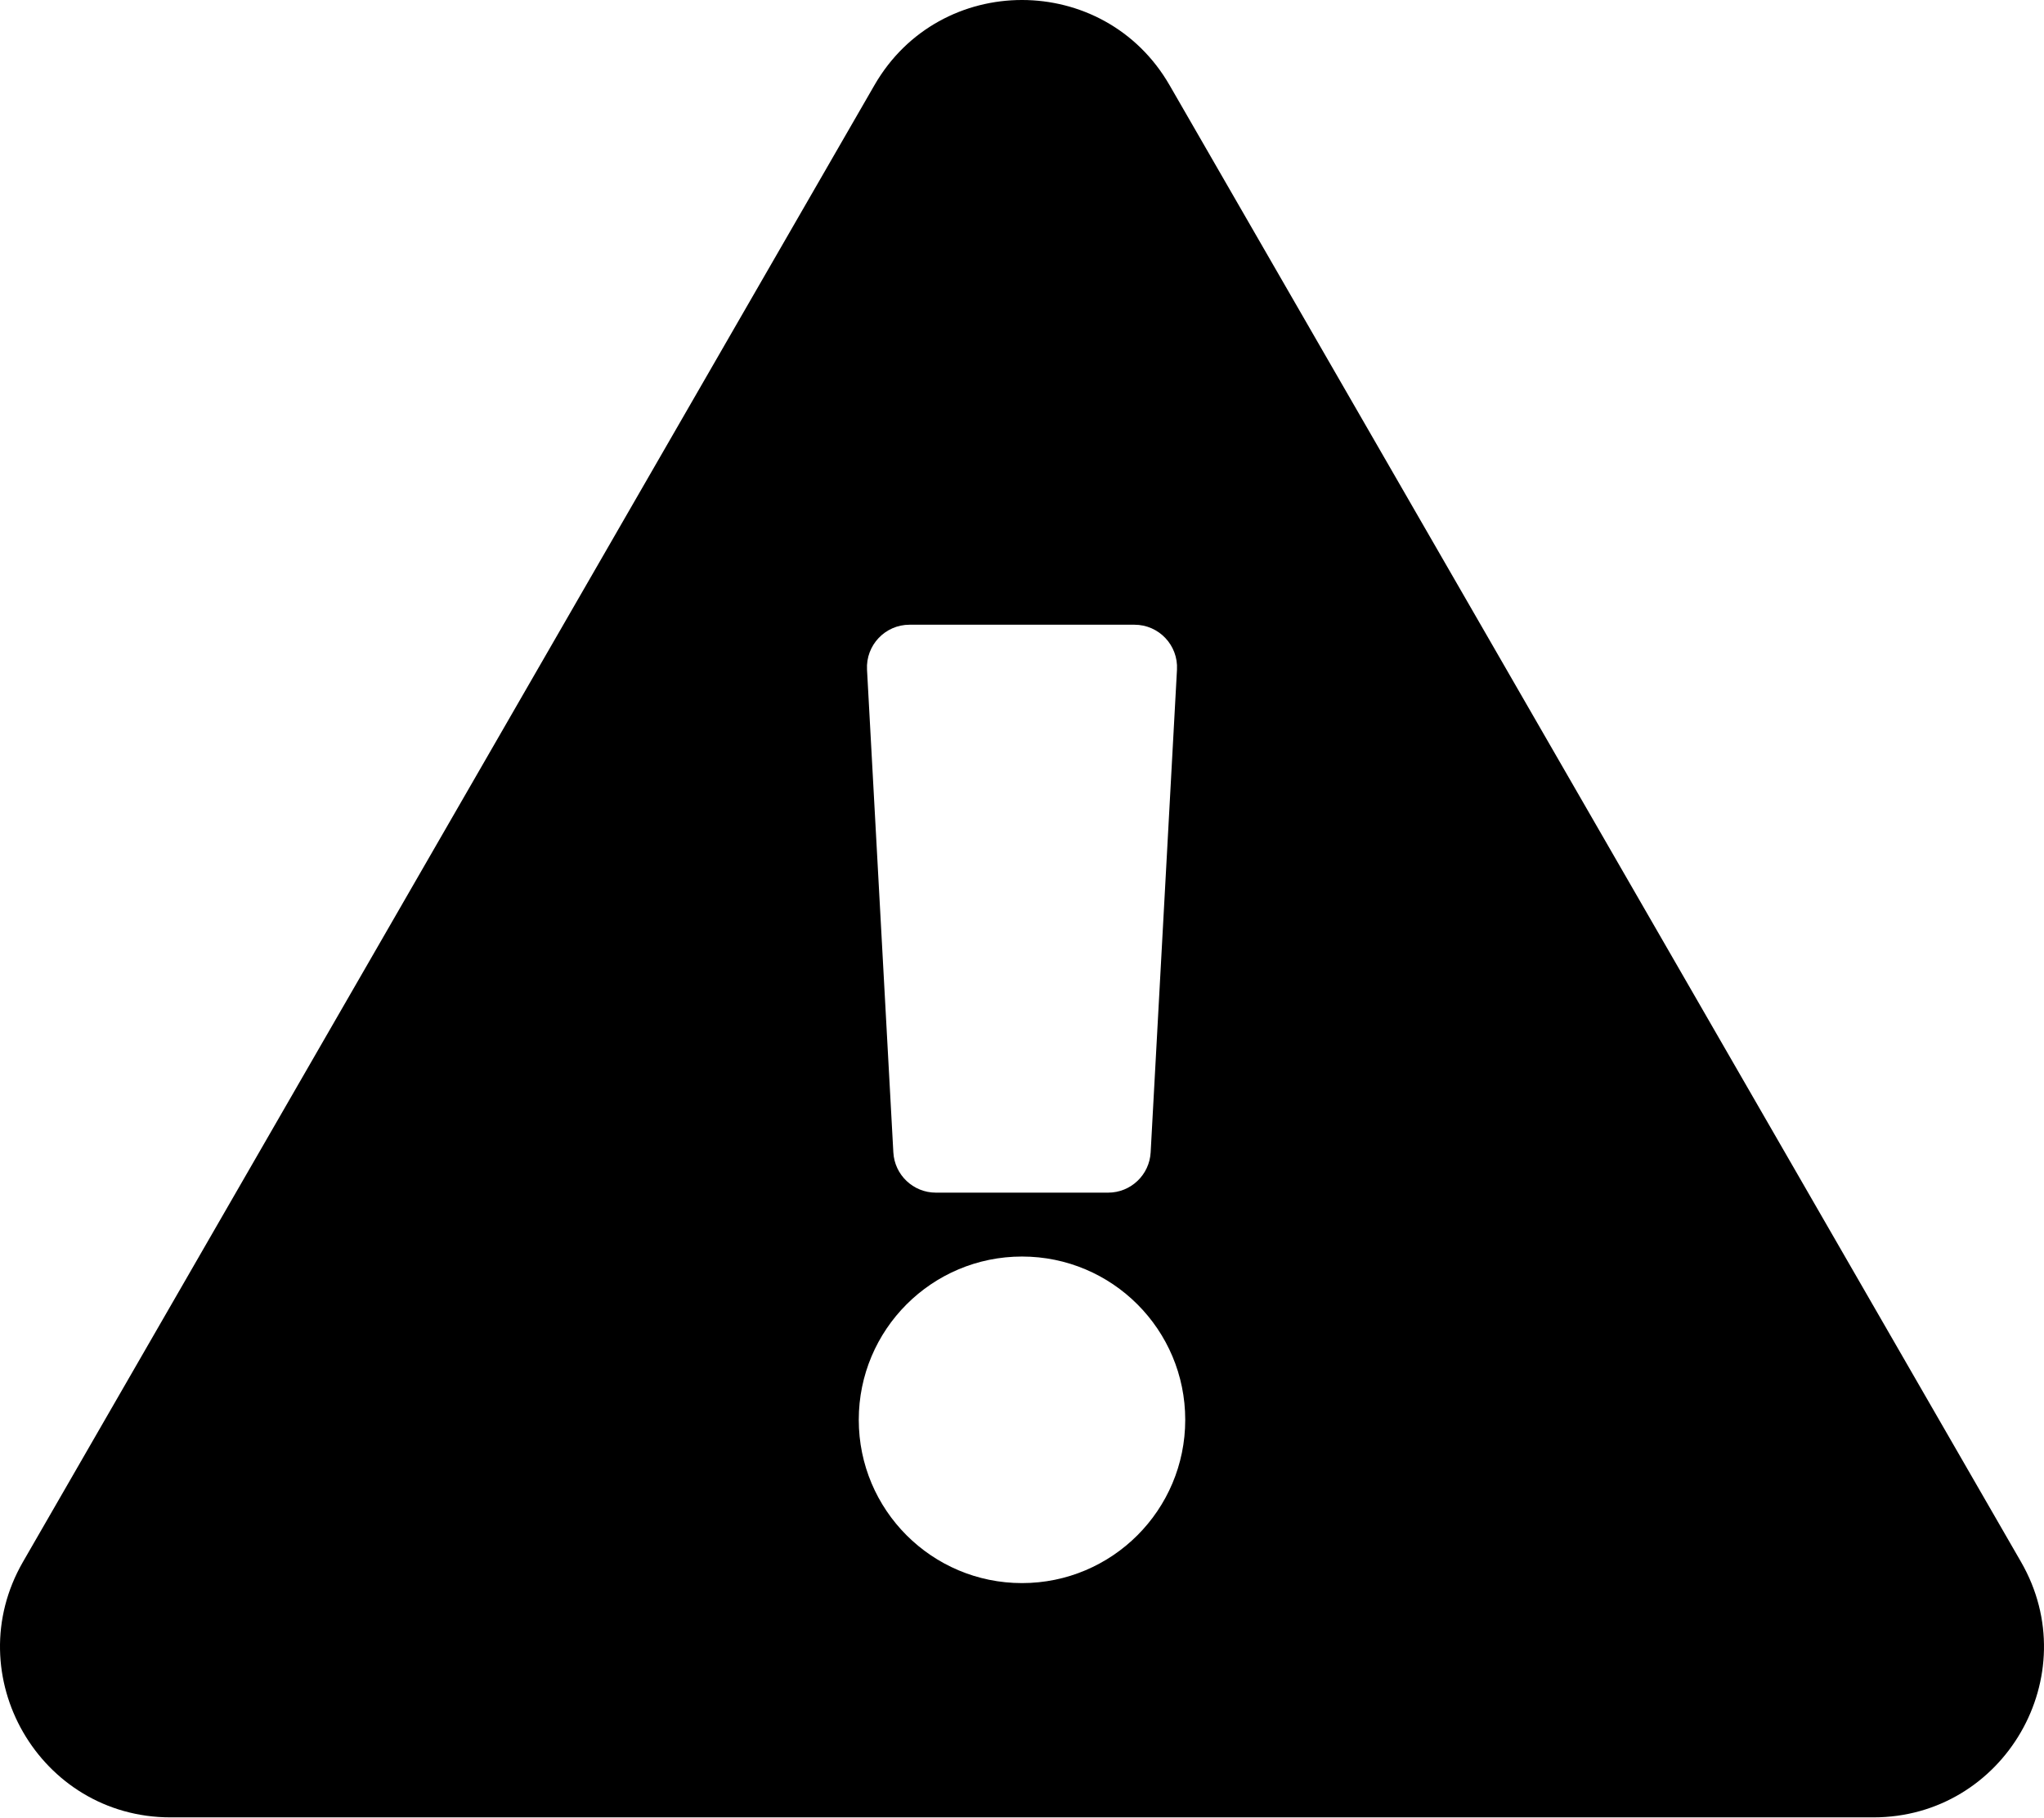
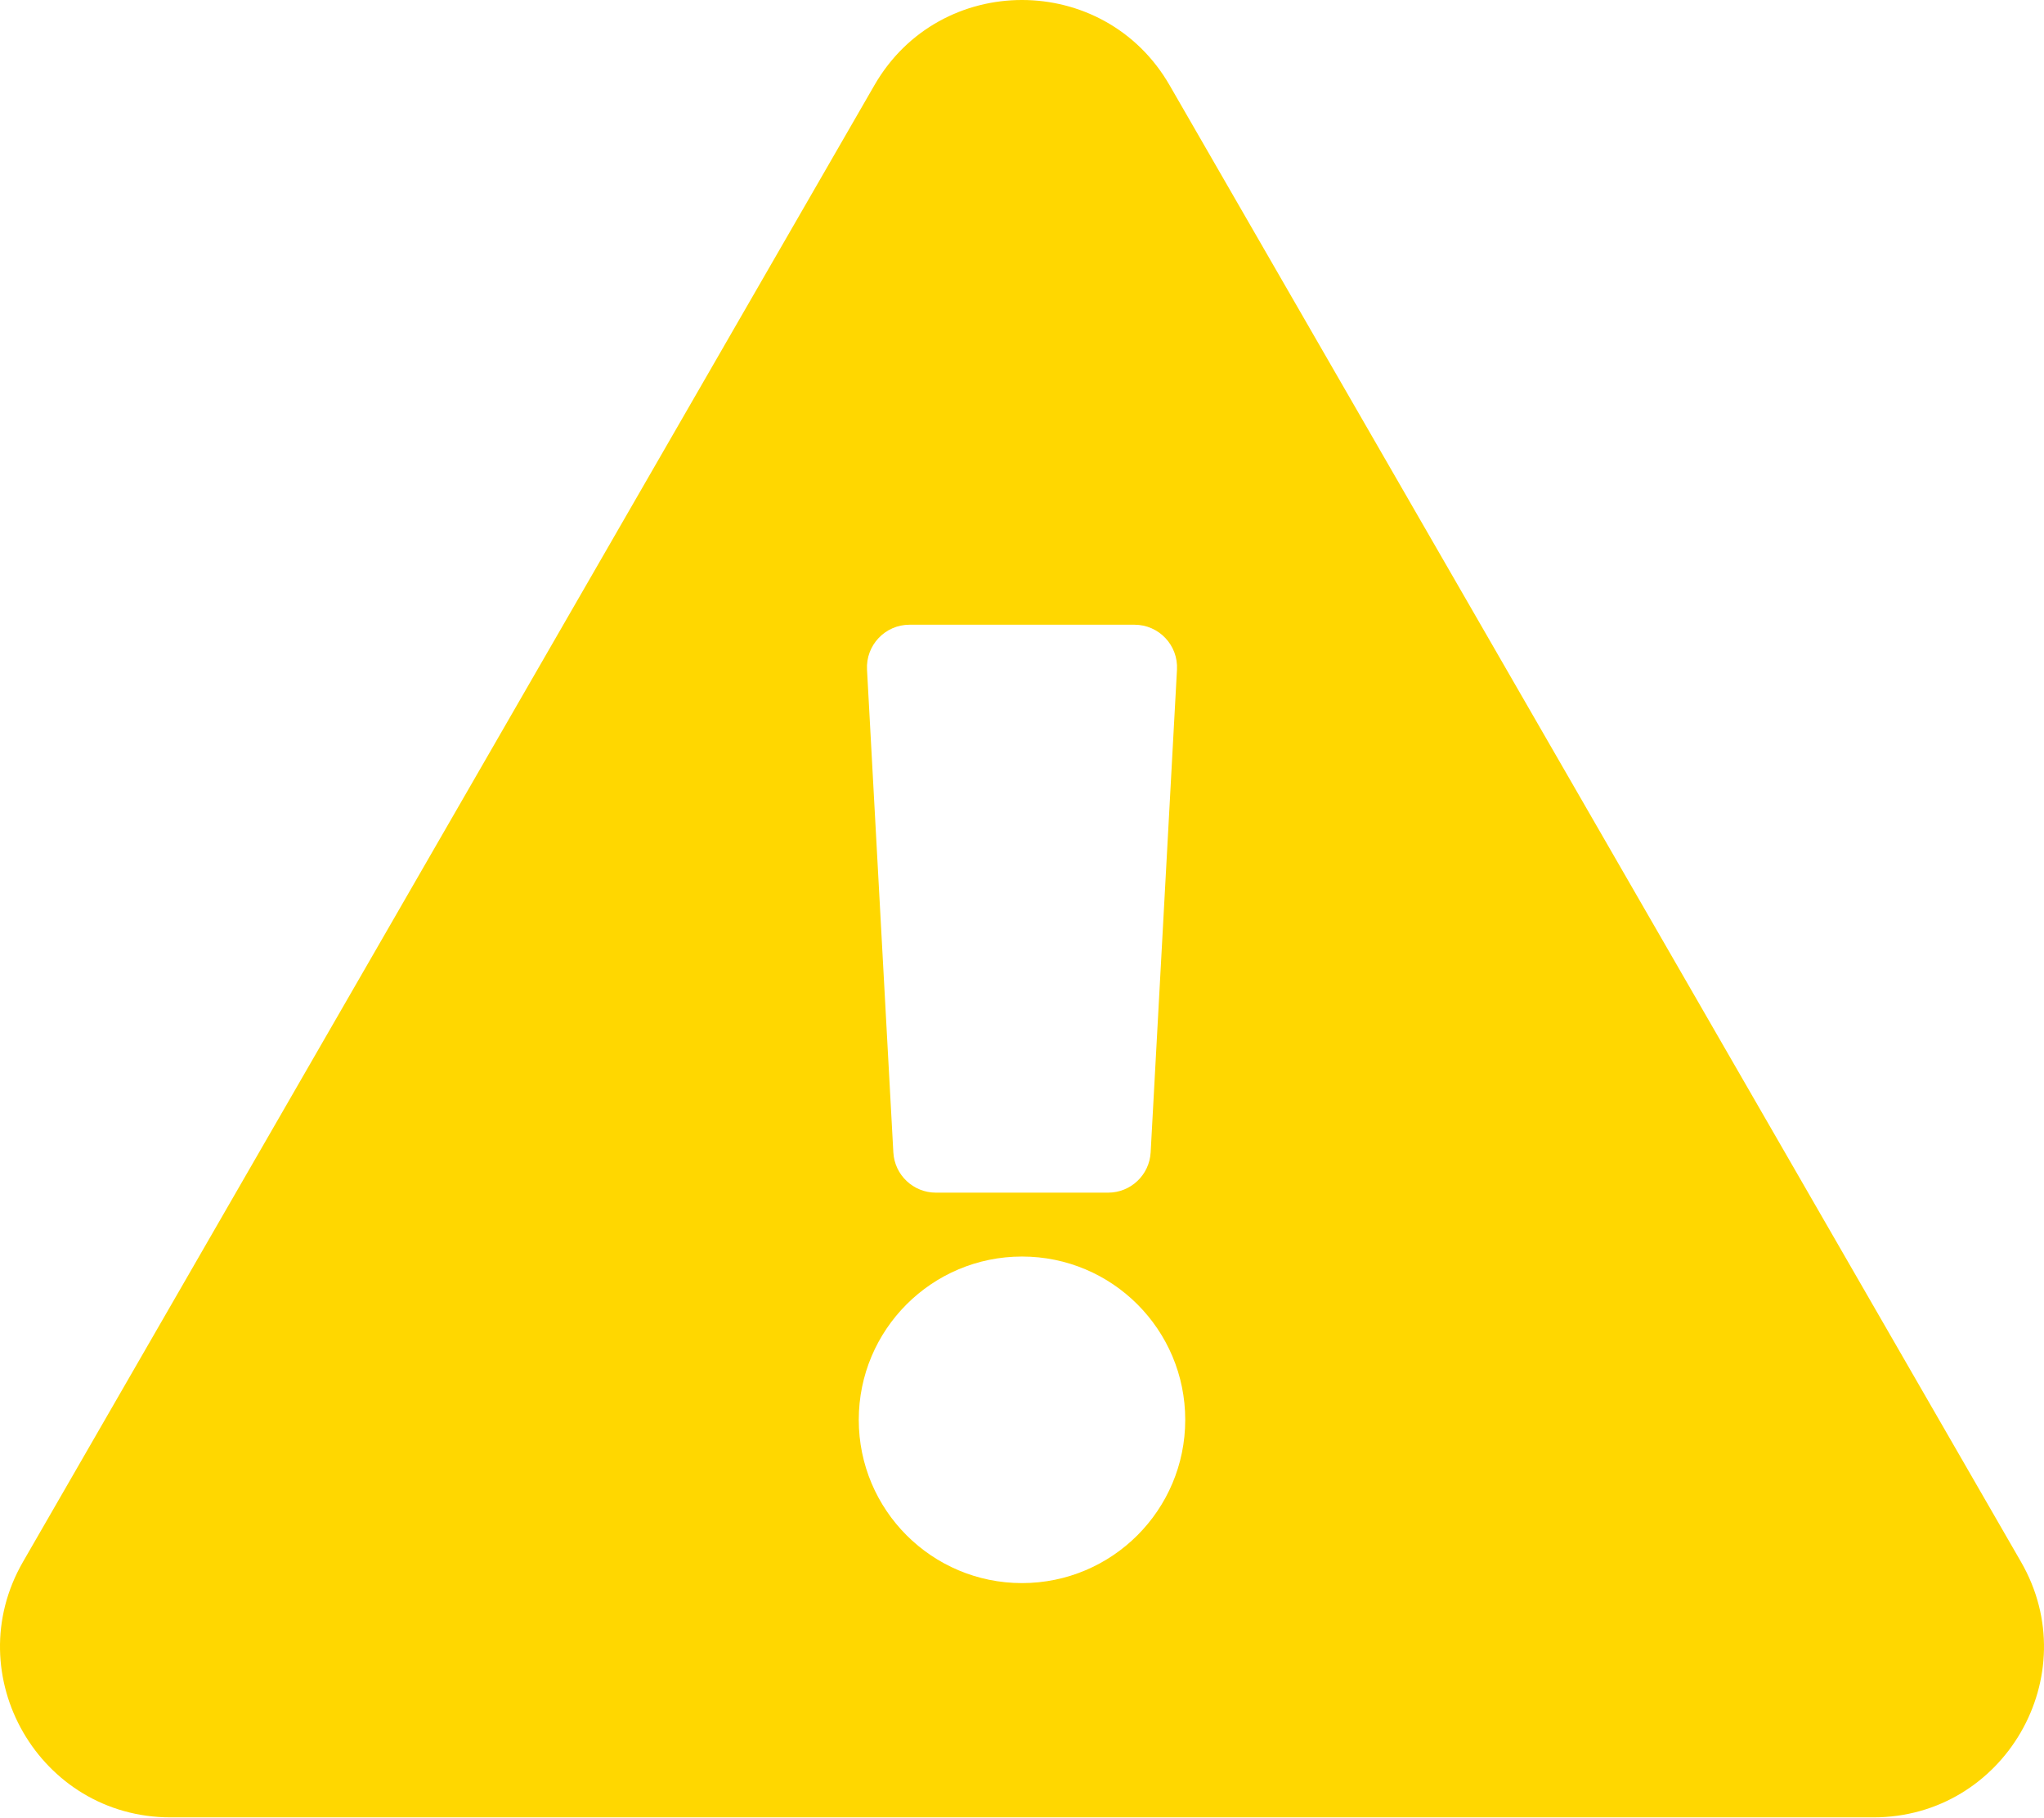
<svg xmlns="http://www.w3.org/2000/svg" viewBox="0 0 576 512">
-   <path d="M569.517 440.013C587.975 472.007 564.806 512 527.94 512H48.054c-36.937 0-59.999-40.055-41.577-71.987L246.423 23.985c18.467-32.009 64.72-31.951 83.154 0l239.94 416.028zM288 354c-25.405 0-46 20.595-46 46s20.595 46 46 46 46-20.595 46-46-20.595-46-46-46zm-43.673-165.346l7.418 136c.347 6.364 5.609 11.346 11.982 11.346h48.546c6.373 0 11.635-4.982 11.982-11.346l7.418-136c.375-6.874-5.098-12.654-11.982-12.654h-63.383c-6.884 0-12.356 5.78-11.981 12.654z" />
+   <path style="fill:gold" d="M569.517 440.013C587.975 472.007 564.806 512 527.94 512H48.054c-36.937 0-59.999-40.055-41.577-71.987L246.423 23.985c18.467-32.009 64.72-31.951 83.154 0l239.94 416.028zM288 354c-25.405 0-46 20.595-46 46s20.595 46 46 46 46-20.595 46-46-20.595-46-46-46zm-43.673-165.346l7.418 136c.347 6.364 5.609 11.346 11.982 11.346h48.546c6.373 0 11.635-4.982 11.982-11.346l7.418-136c.375-6.874-5.098-12.654-11.982-12.654h-63.383c-6.884 0-12.356 5.78-11.981 12.654z" />
</svg>
